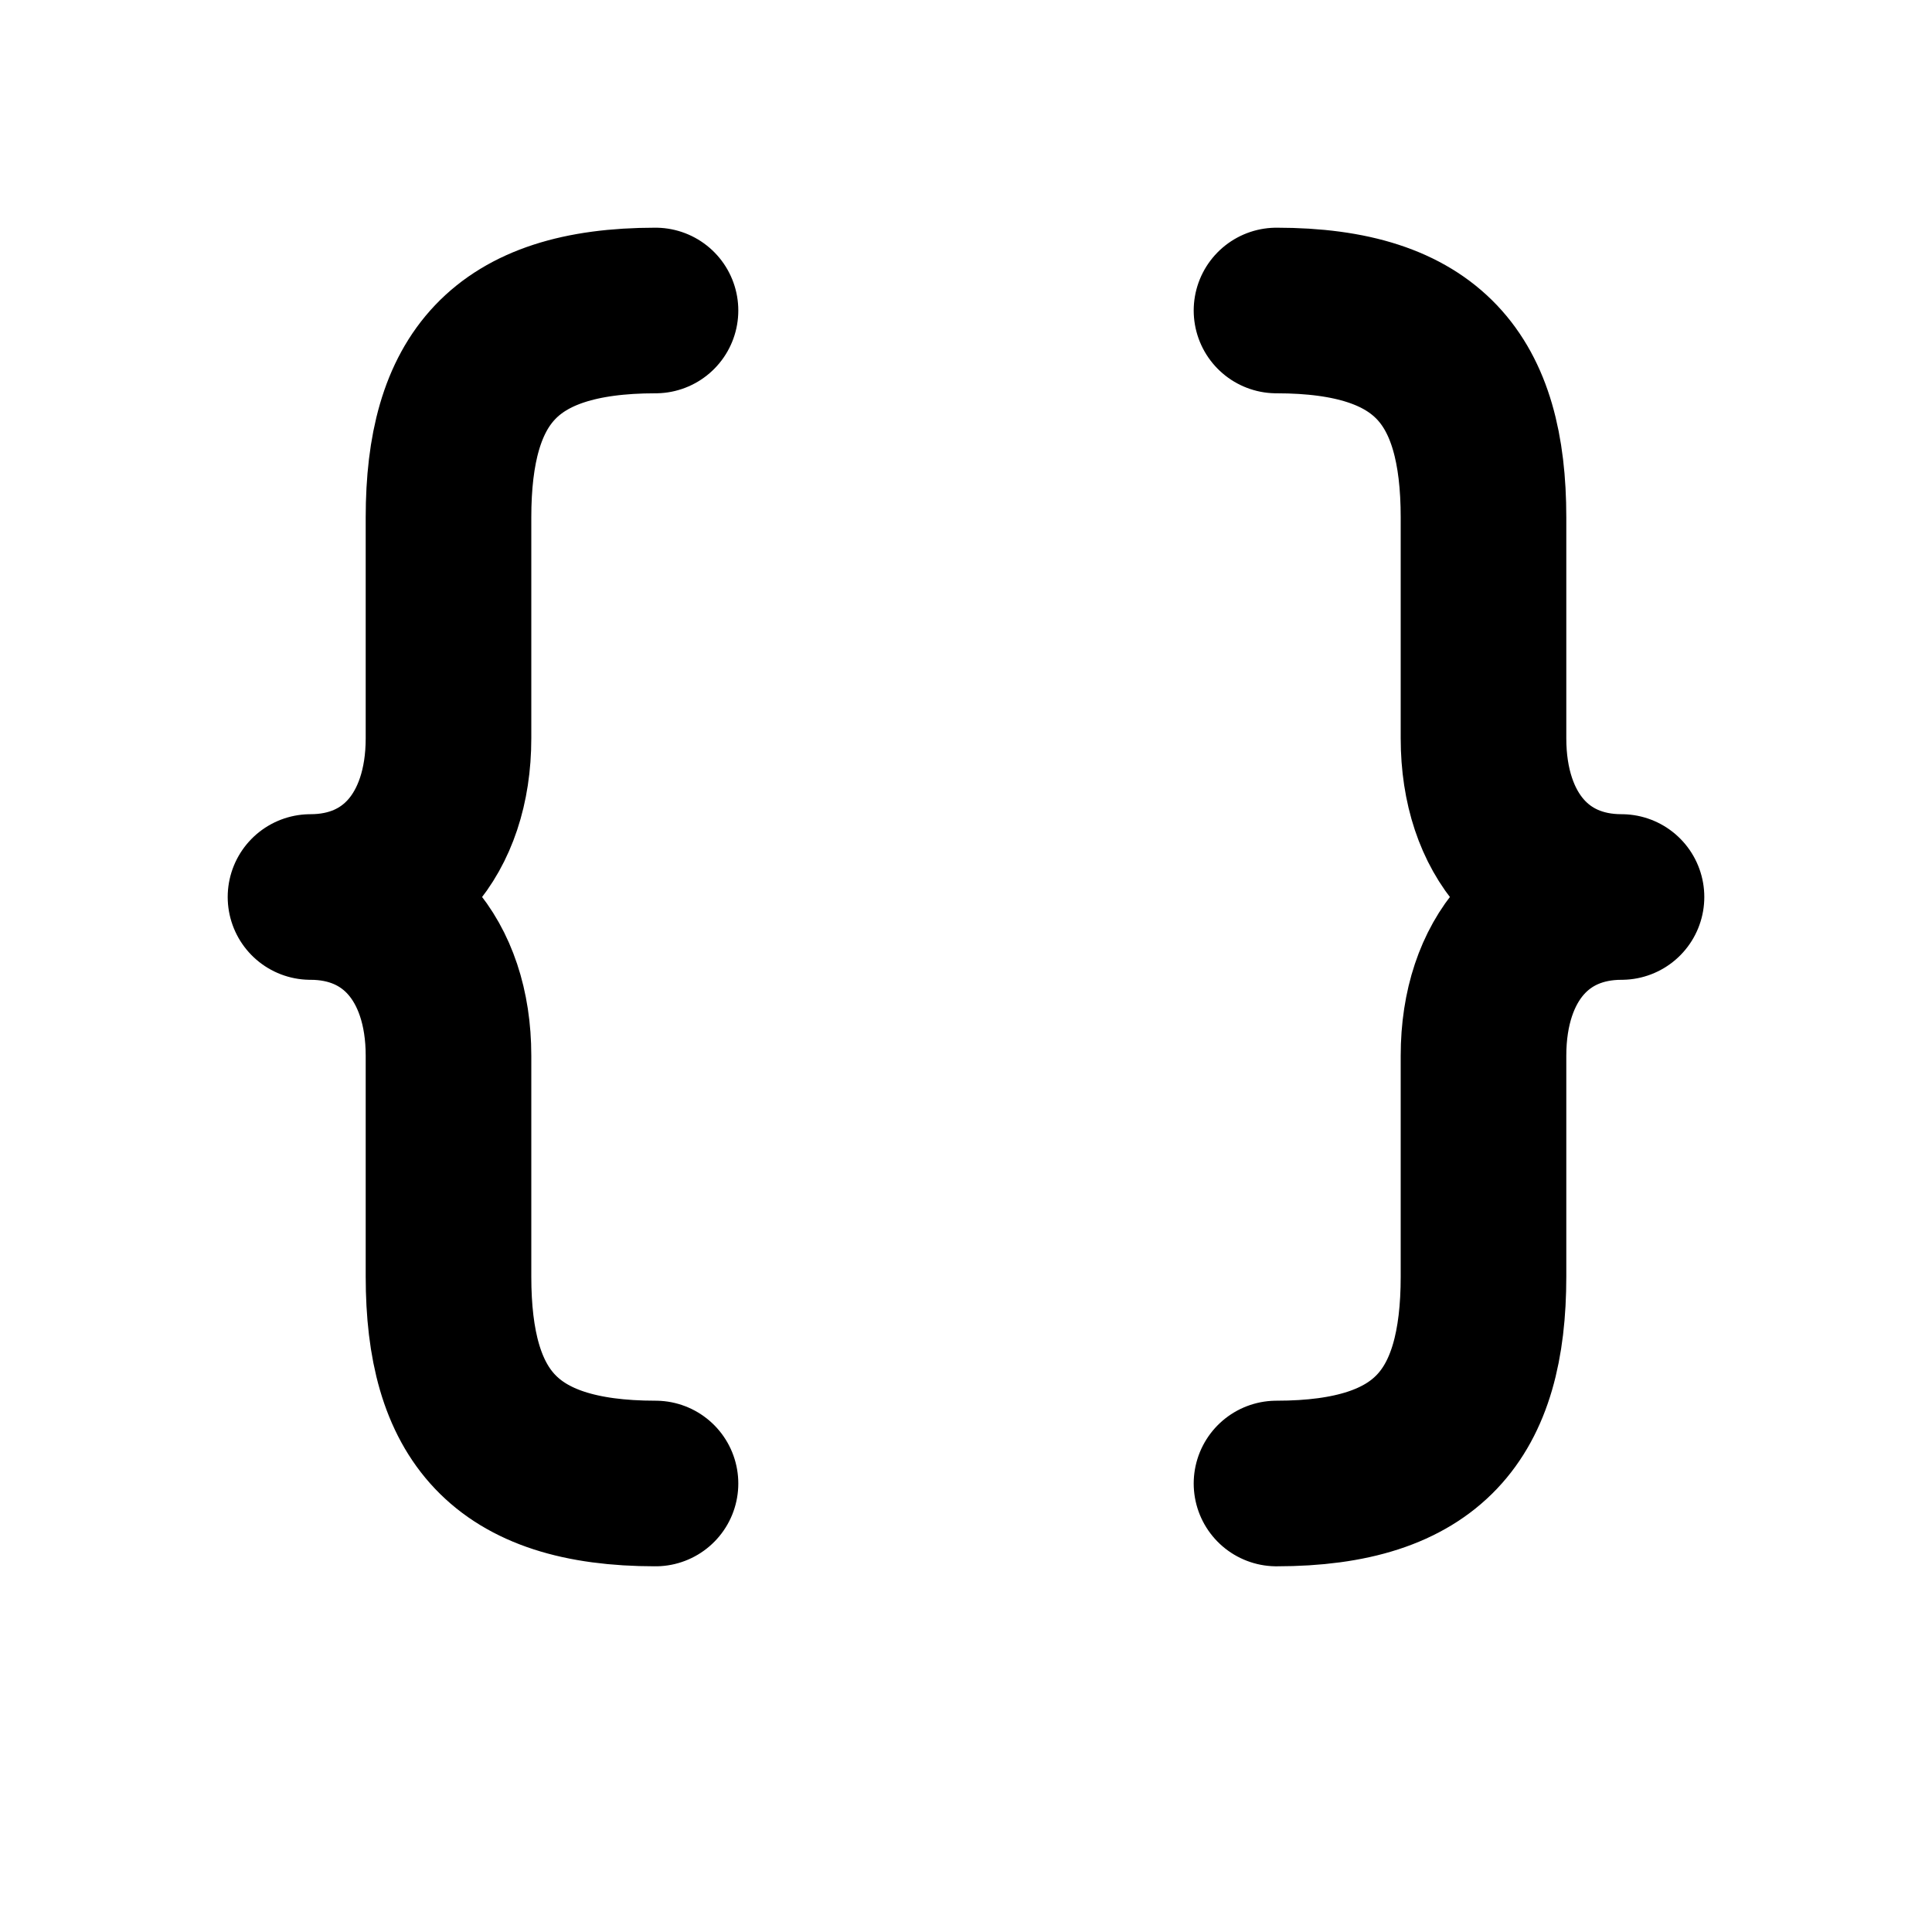
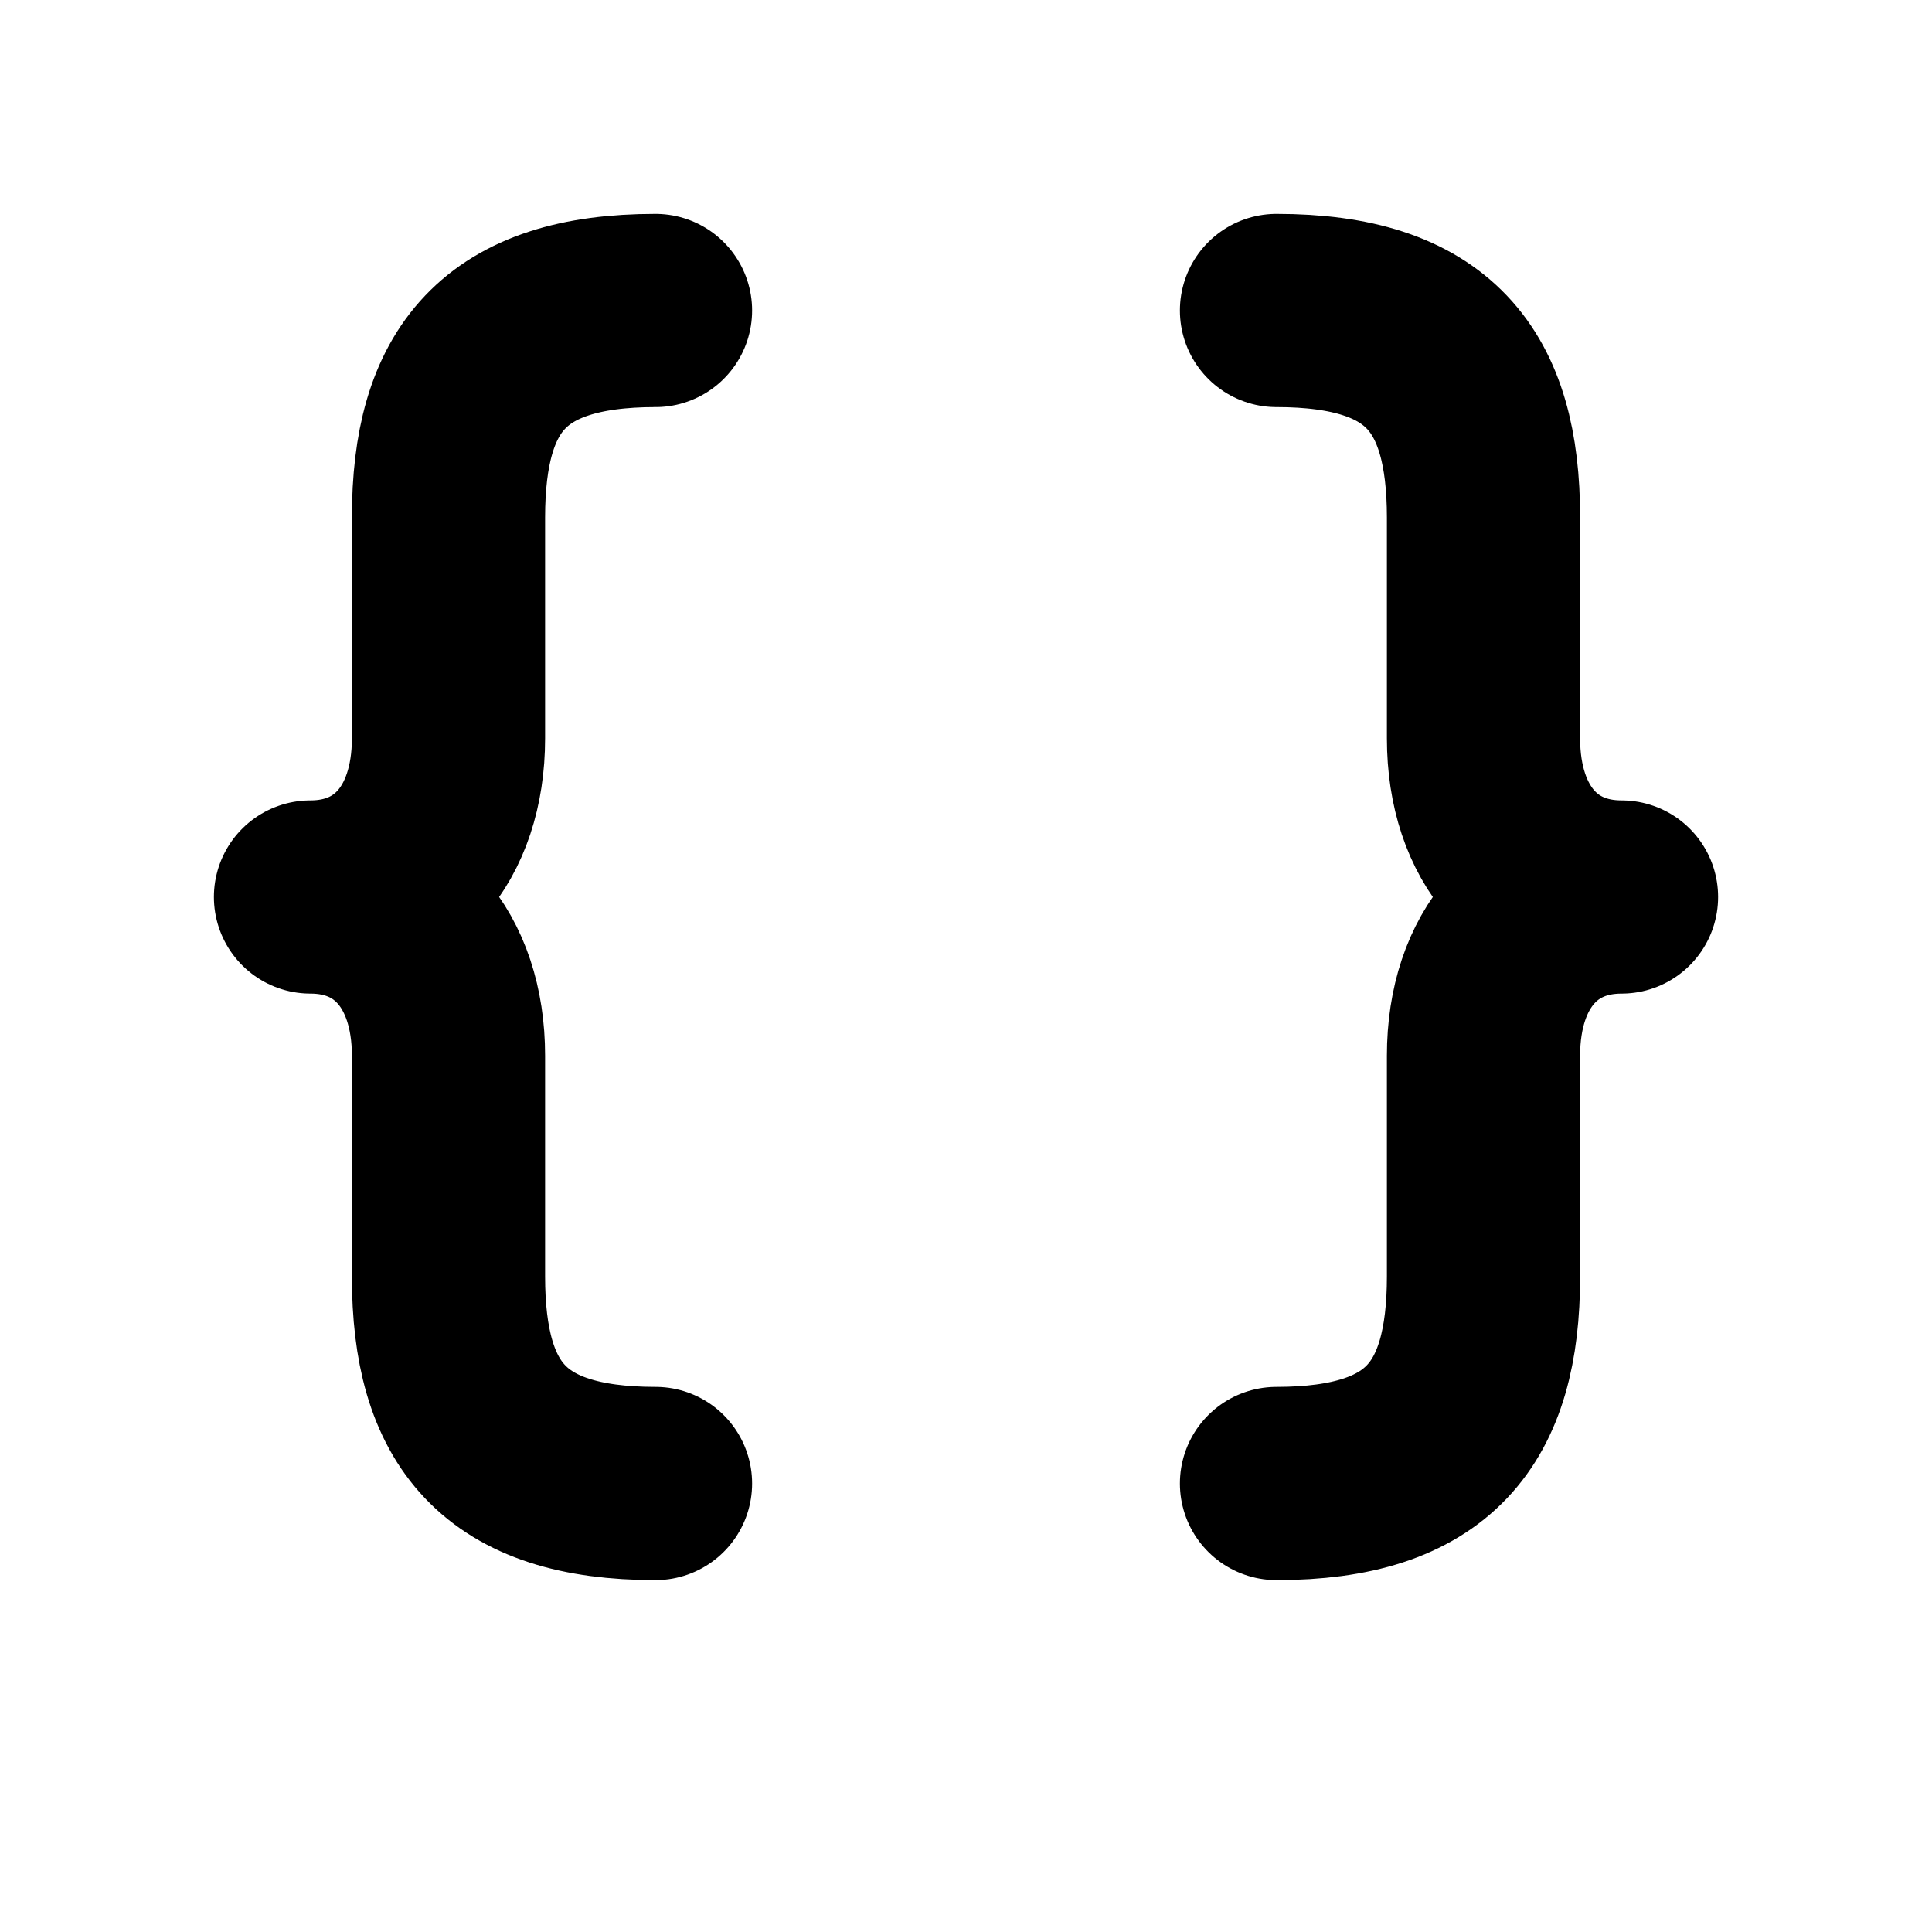
<svg xmlns="http://www.w3.org/2000/svg" width="14" height="14" viewBox="0 0 14 14" fill="none">
-   <path d="M4.75 2.25c-1.1 0-1.5.5-1.5 1.5v1.6c0 .7-.4 1.15-1 1.15.6 0 1 .45 1 1.15v1.6c0 1 .4 1.5 1.5 1.5M9.25 2.25c1.1 0 1.5.5 1.5 1.5v1.6c0 .7.4 1.15 1 1.15-.6 0-1 .45-1 1.15v1.6c0 1-.4 1.5-1.5 1.5" stroke="currentColor" stroke-width="1.2" stroke-linecap="round" stroke-linejoin="round" />
+   <path d="M4.75 2.25c-1.1 0-1.5.5-1.5 1.5v1.6c0 .7-.4 1.15-1 1.15.6 0 1 .45 1 1.15v1.6c0 1 .4 1.5 1.5 1.5M9.25 2.25c1.1 0 1.5.5 1.5 1.5v1.6c0 .7.4 1.15 1 1.15-.6 0-1 .45-1 1.15v1.6c0 1-.4 1.5-1.5 1.5" stroke="currentColor" stroke-width="1.4" stroke-linecap="round" stroke-linejoin="round" />
</svg>
